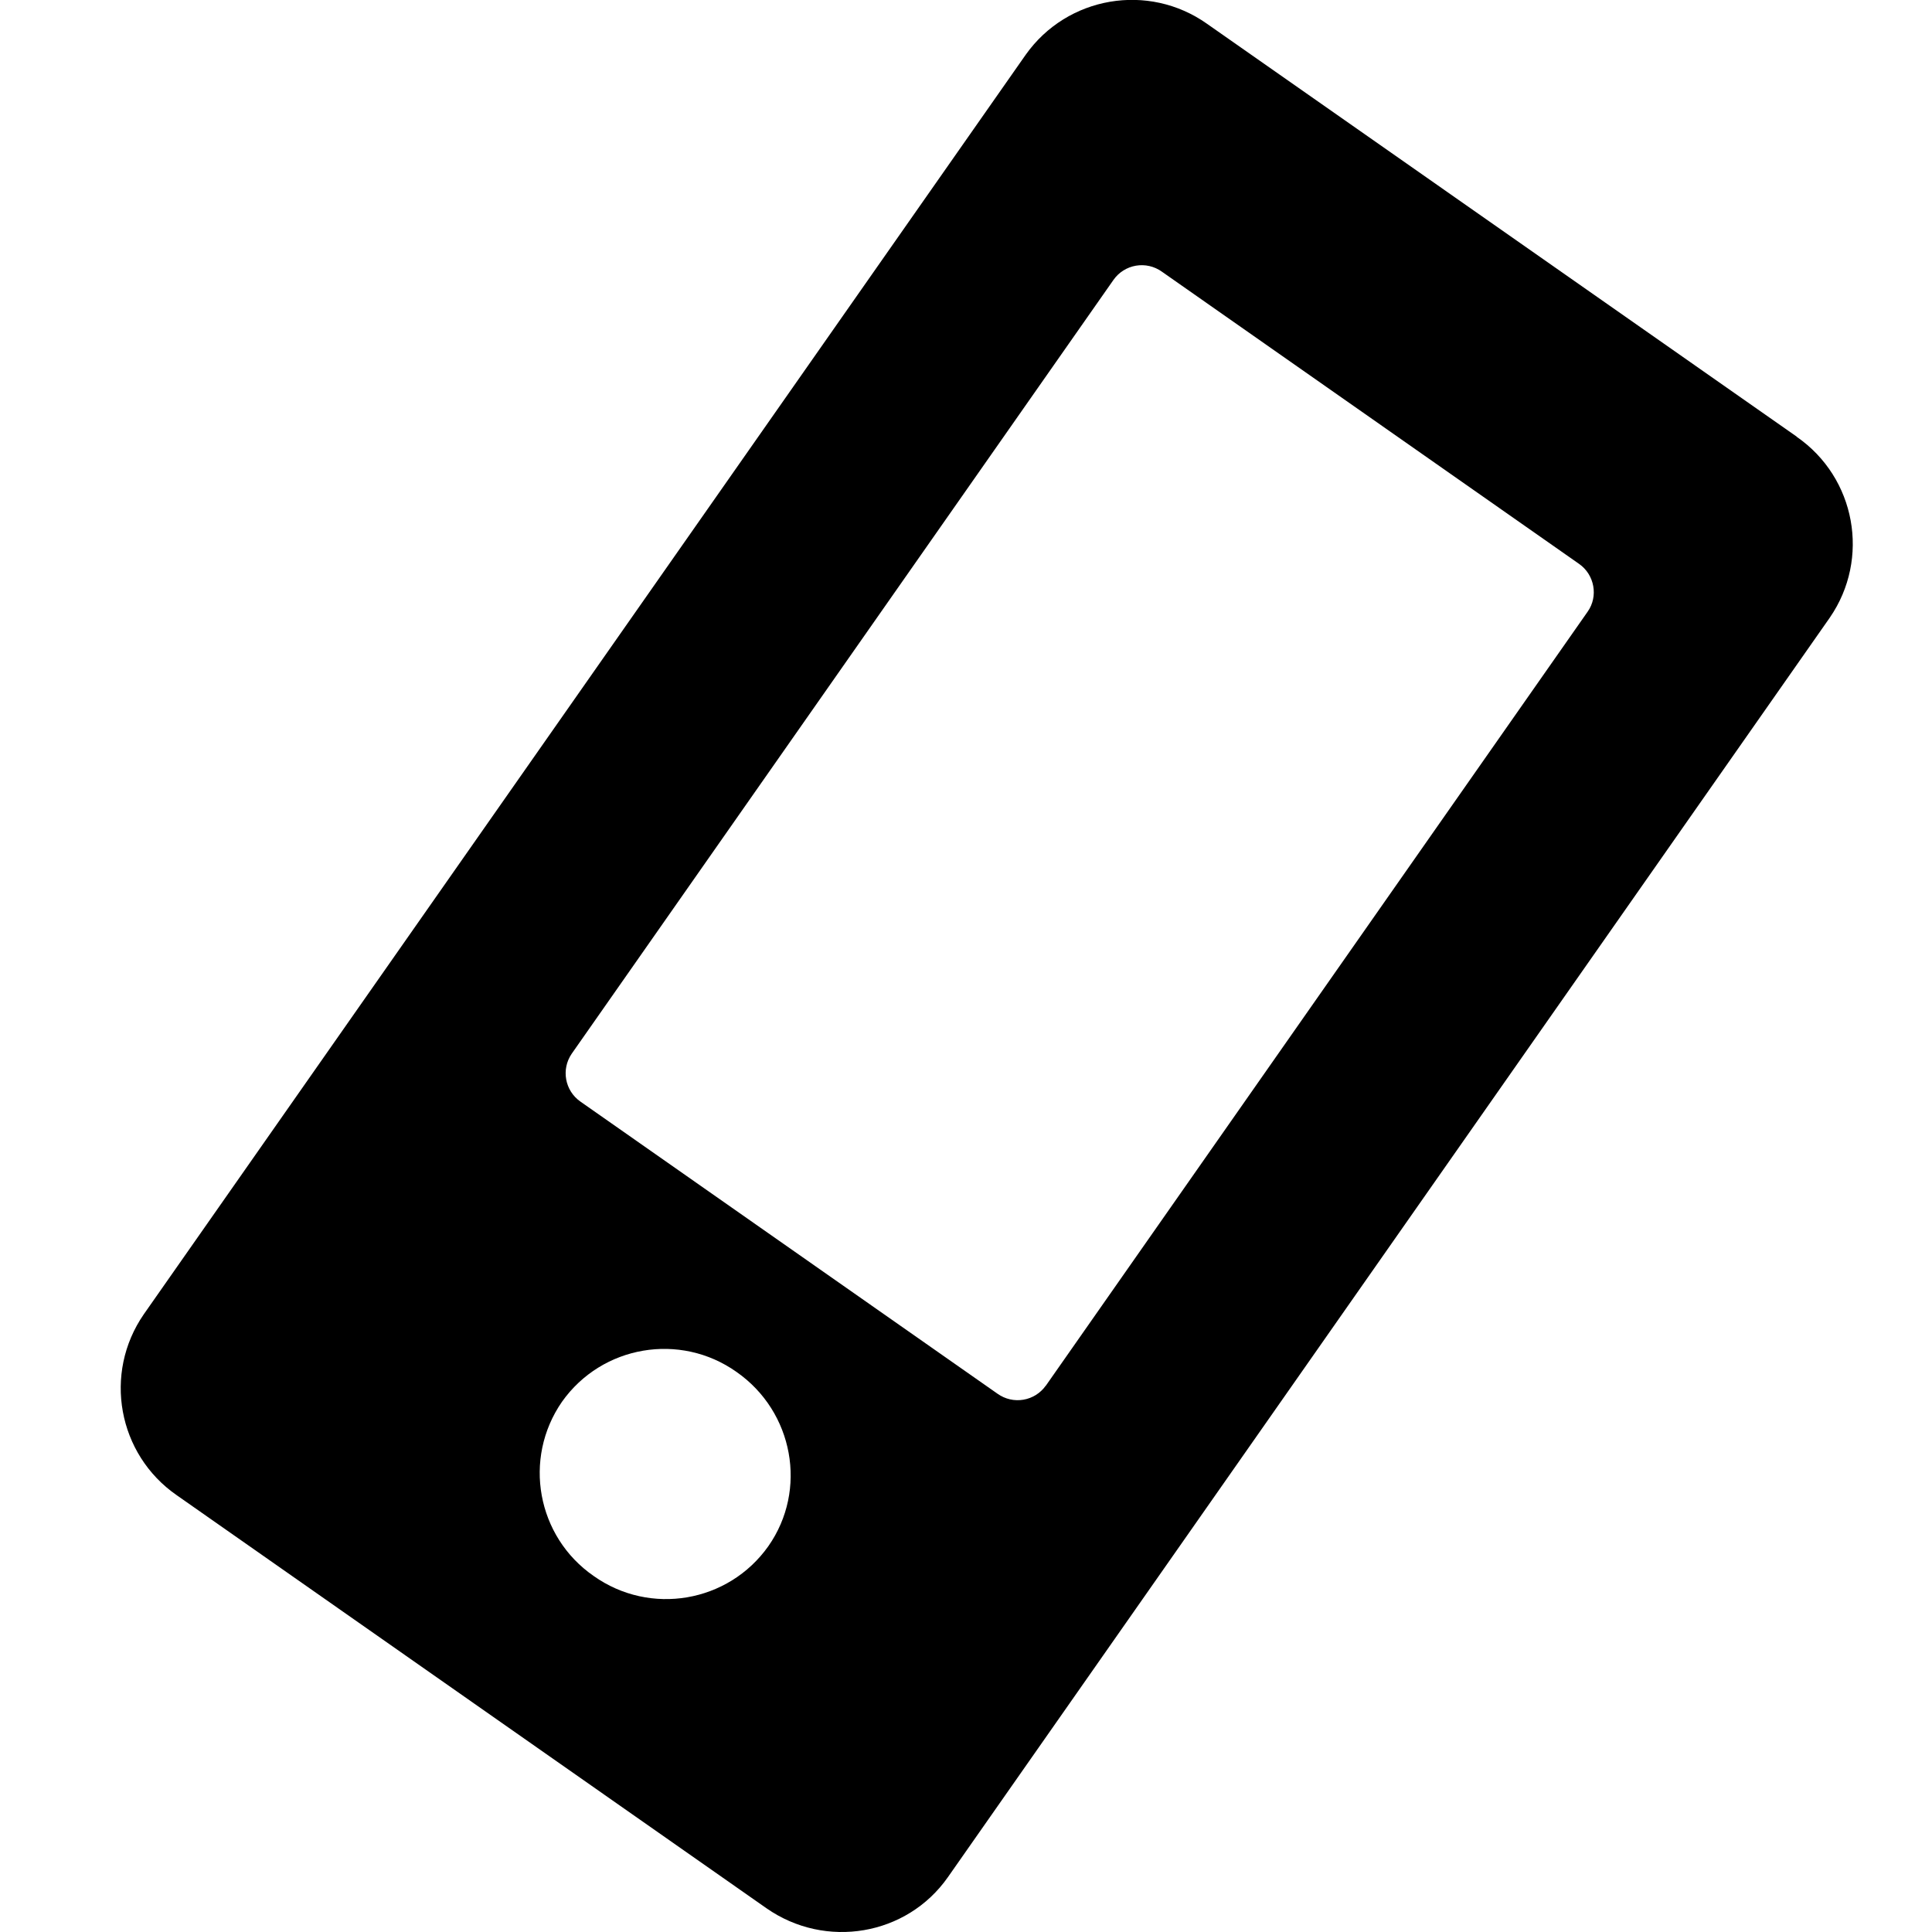
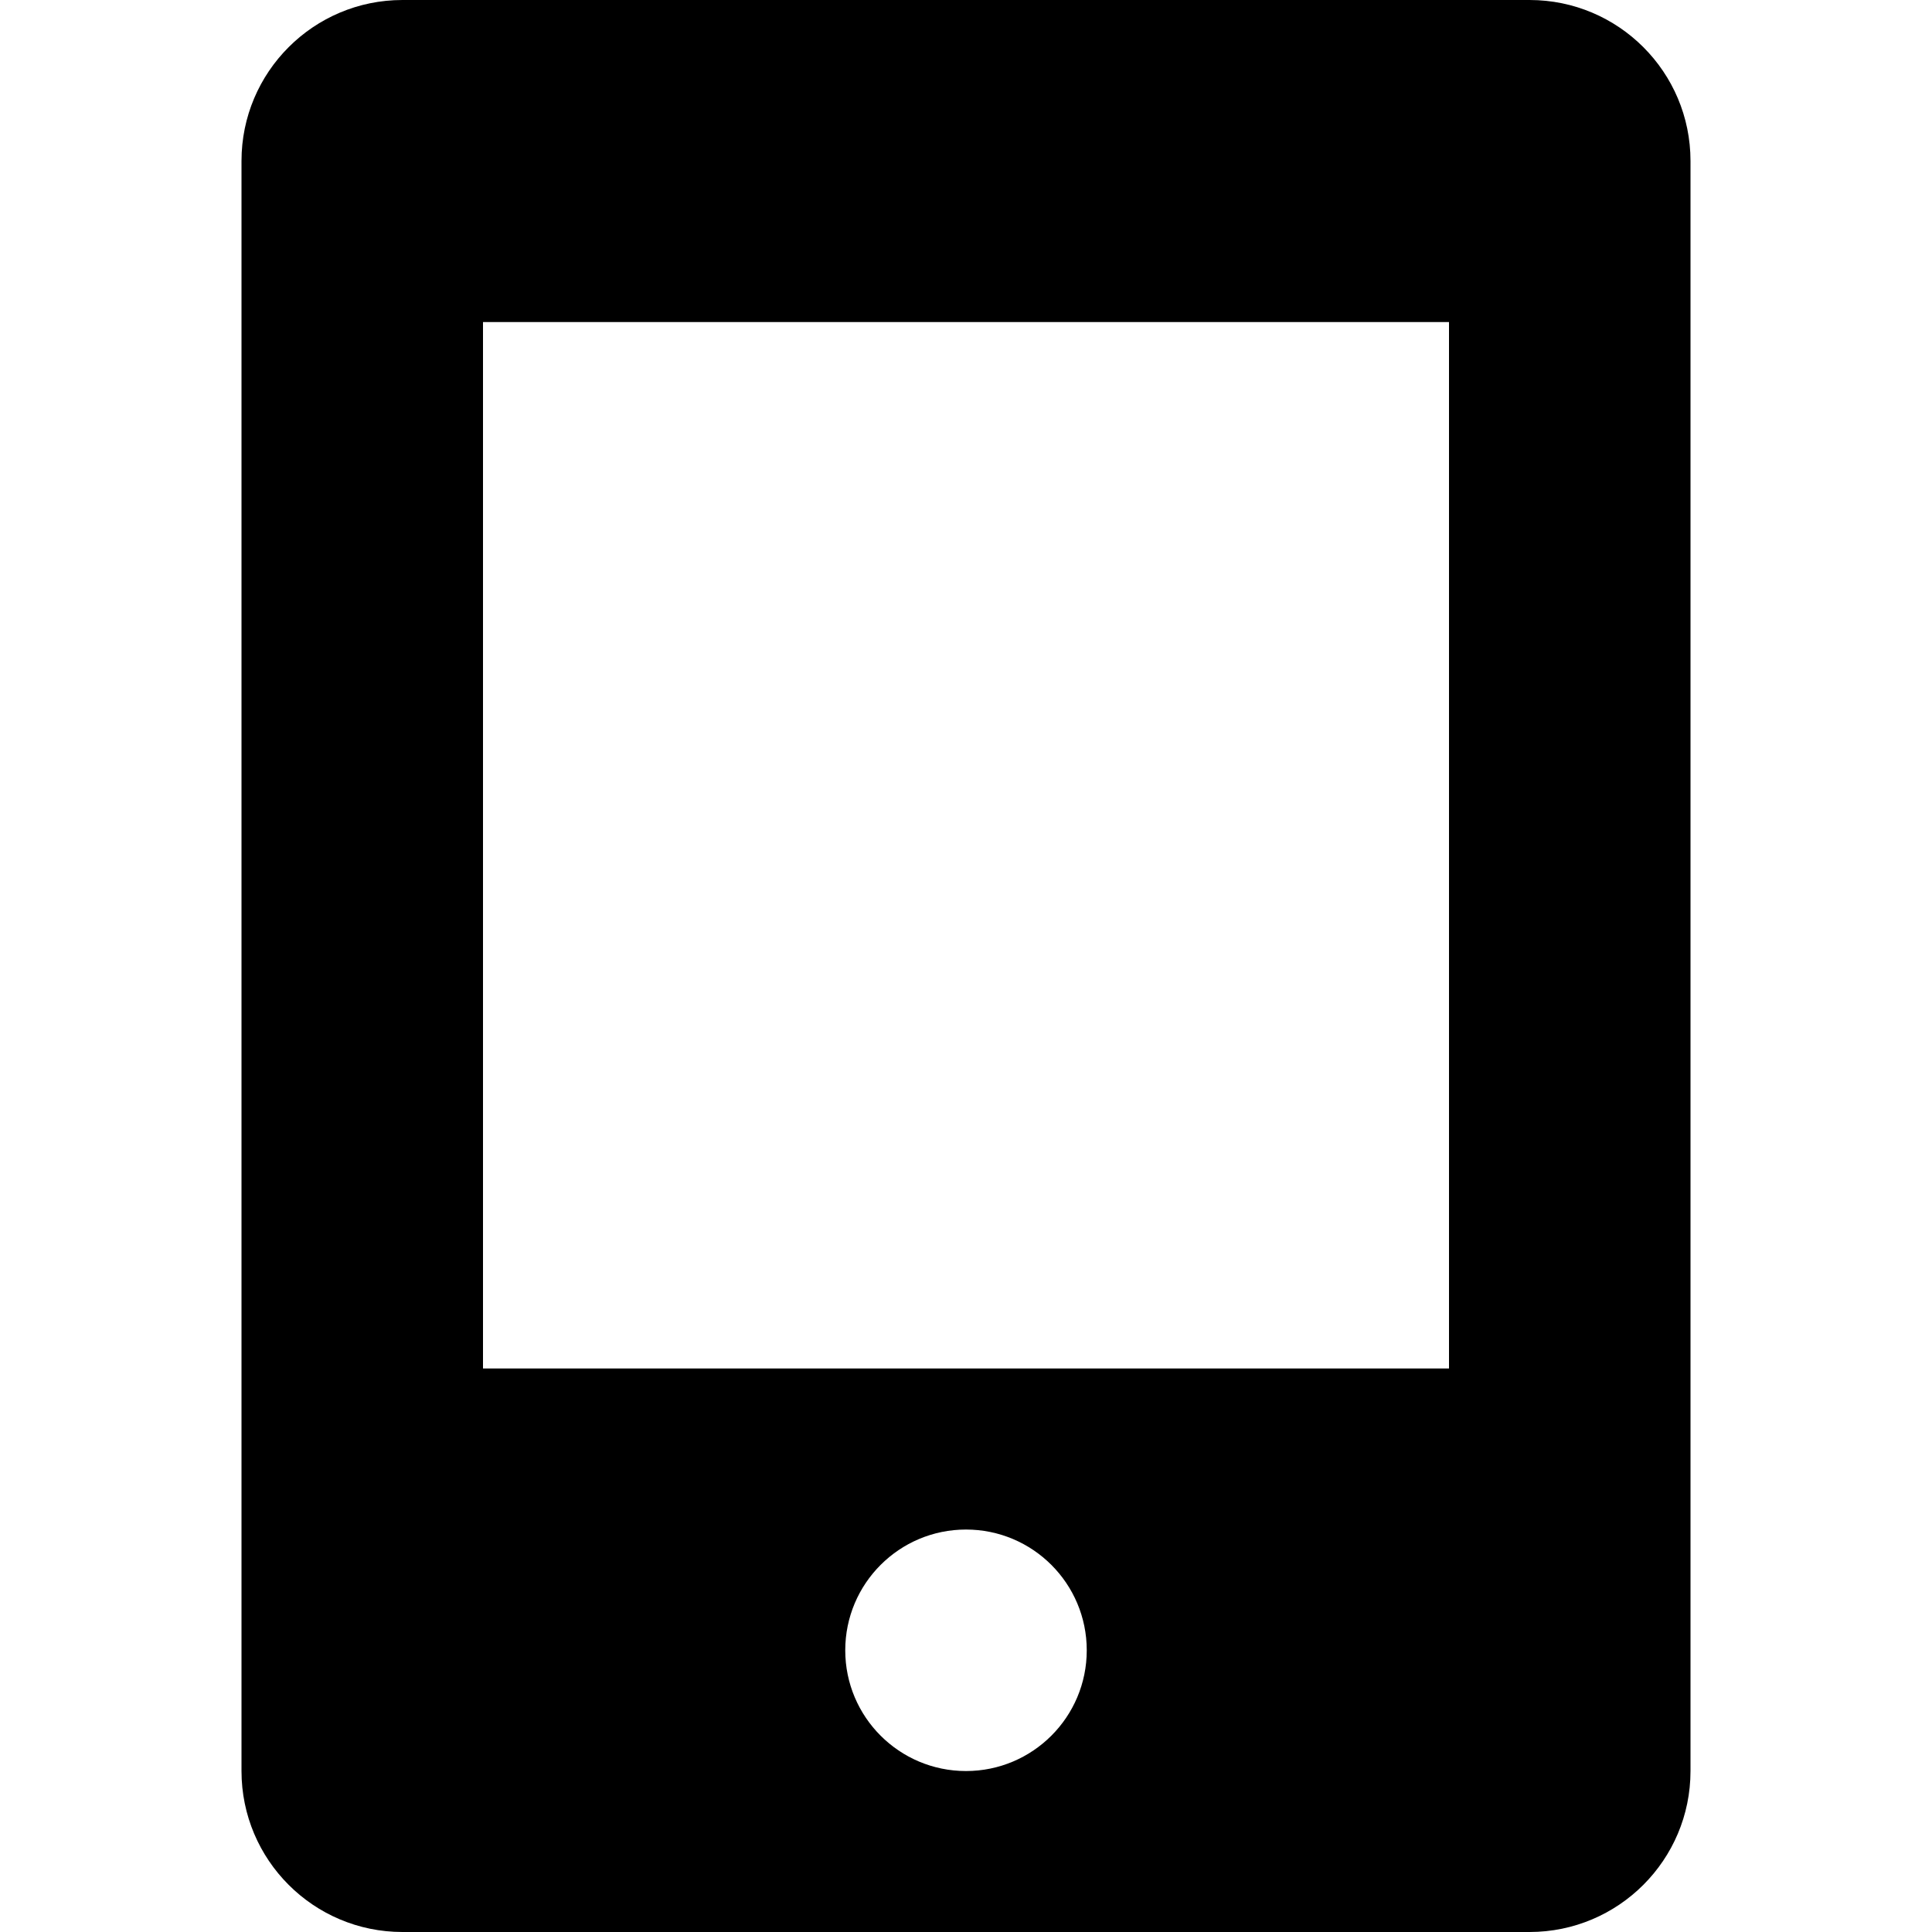
<svg xmlns="http://www.w3.org/2000/svg" width="16" height="16" viewBox="0 0 16 16">
-   <path fill="#000" fill-rule="evenodd" d="M8.661 11.475a.286.286 0 0 1-.399.068l-3.455-2.42a.286.286 0 0 1-.072-.397l4.487-6.409a.286.286 0 0 1 .399-.068l3.455 2.42c.13.09.162.27.072.397l-4.487 6.41zm6.22-7.858L9.996.197a1.078 1.078 0 0 0-1.502.257l-7.303 10.43a1.078 1.078 0 0 0 .273 1.499l4.883 3.42c.49.342 1.163.228 1.503-.257l7.303-10.43a1.078 1.078 0 0 0-.274-1.499zm-9.964 9.435a1.037 1.037 0 0 1-.263-1.443 1.037 1.037 0 0 1 1.446-.247c.472.33.59.977.263 1.443a1.037 1.037 0 0 1-1.446.247z" />
+   <path fill="#000" fill-rule="nonzero" d="M12.667 0H3.333C2.597 0 2 .597 2 1.333v13.334C2 15.403 2.597 16 3.333 16h9.334c.736 0 1.333-.597 1.333-1.333V1.333C14 .597 13.403 0 12.667 0zM8 14.667a1 1 0 1 1 0-2 1 1 0 0 1 0 2zm4-3.334H4V2.667h8v8.666z" />
</svg>
